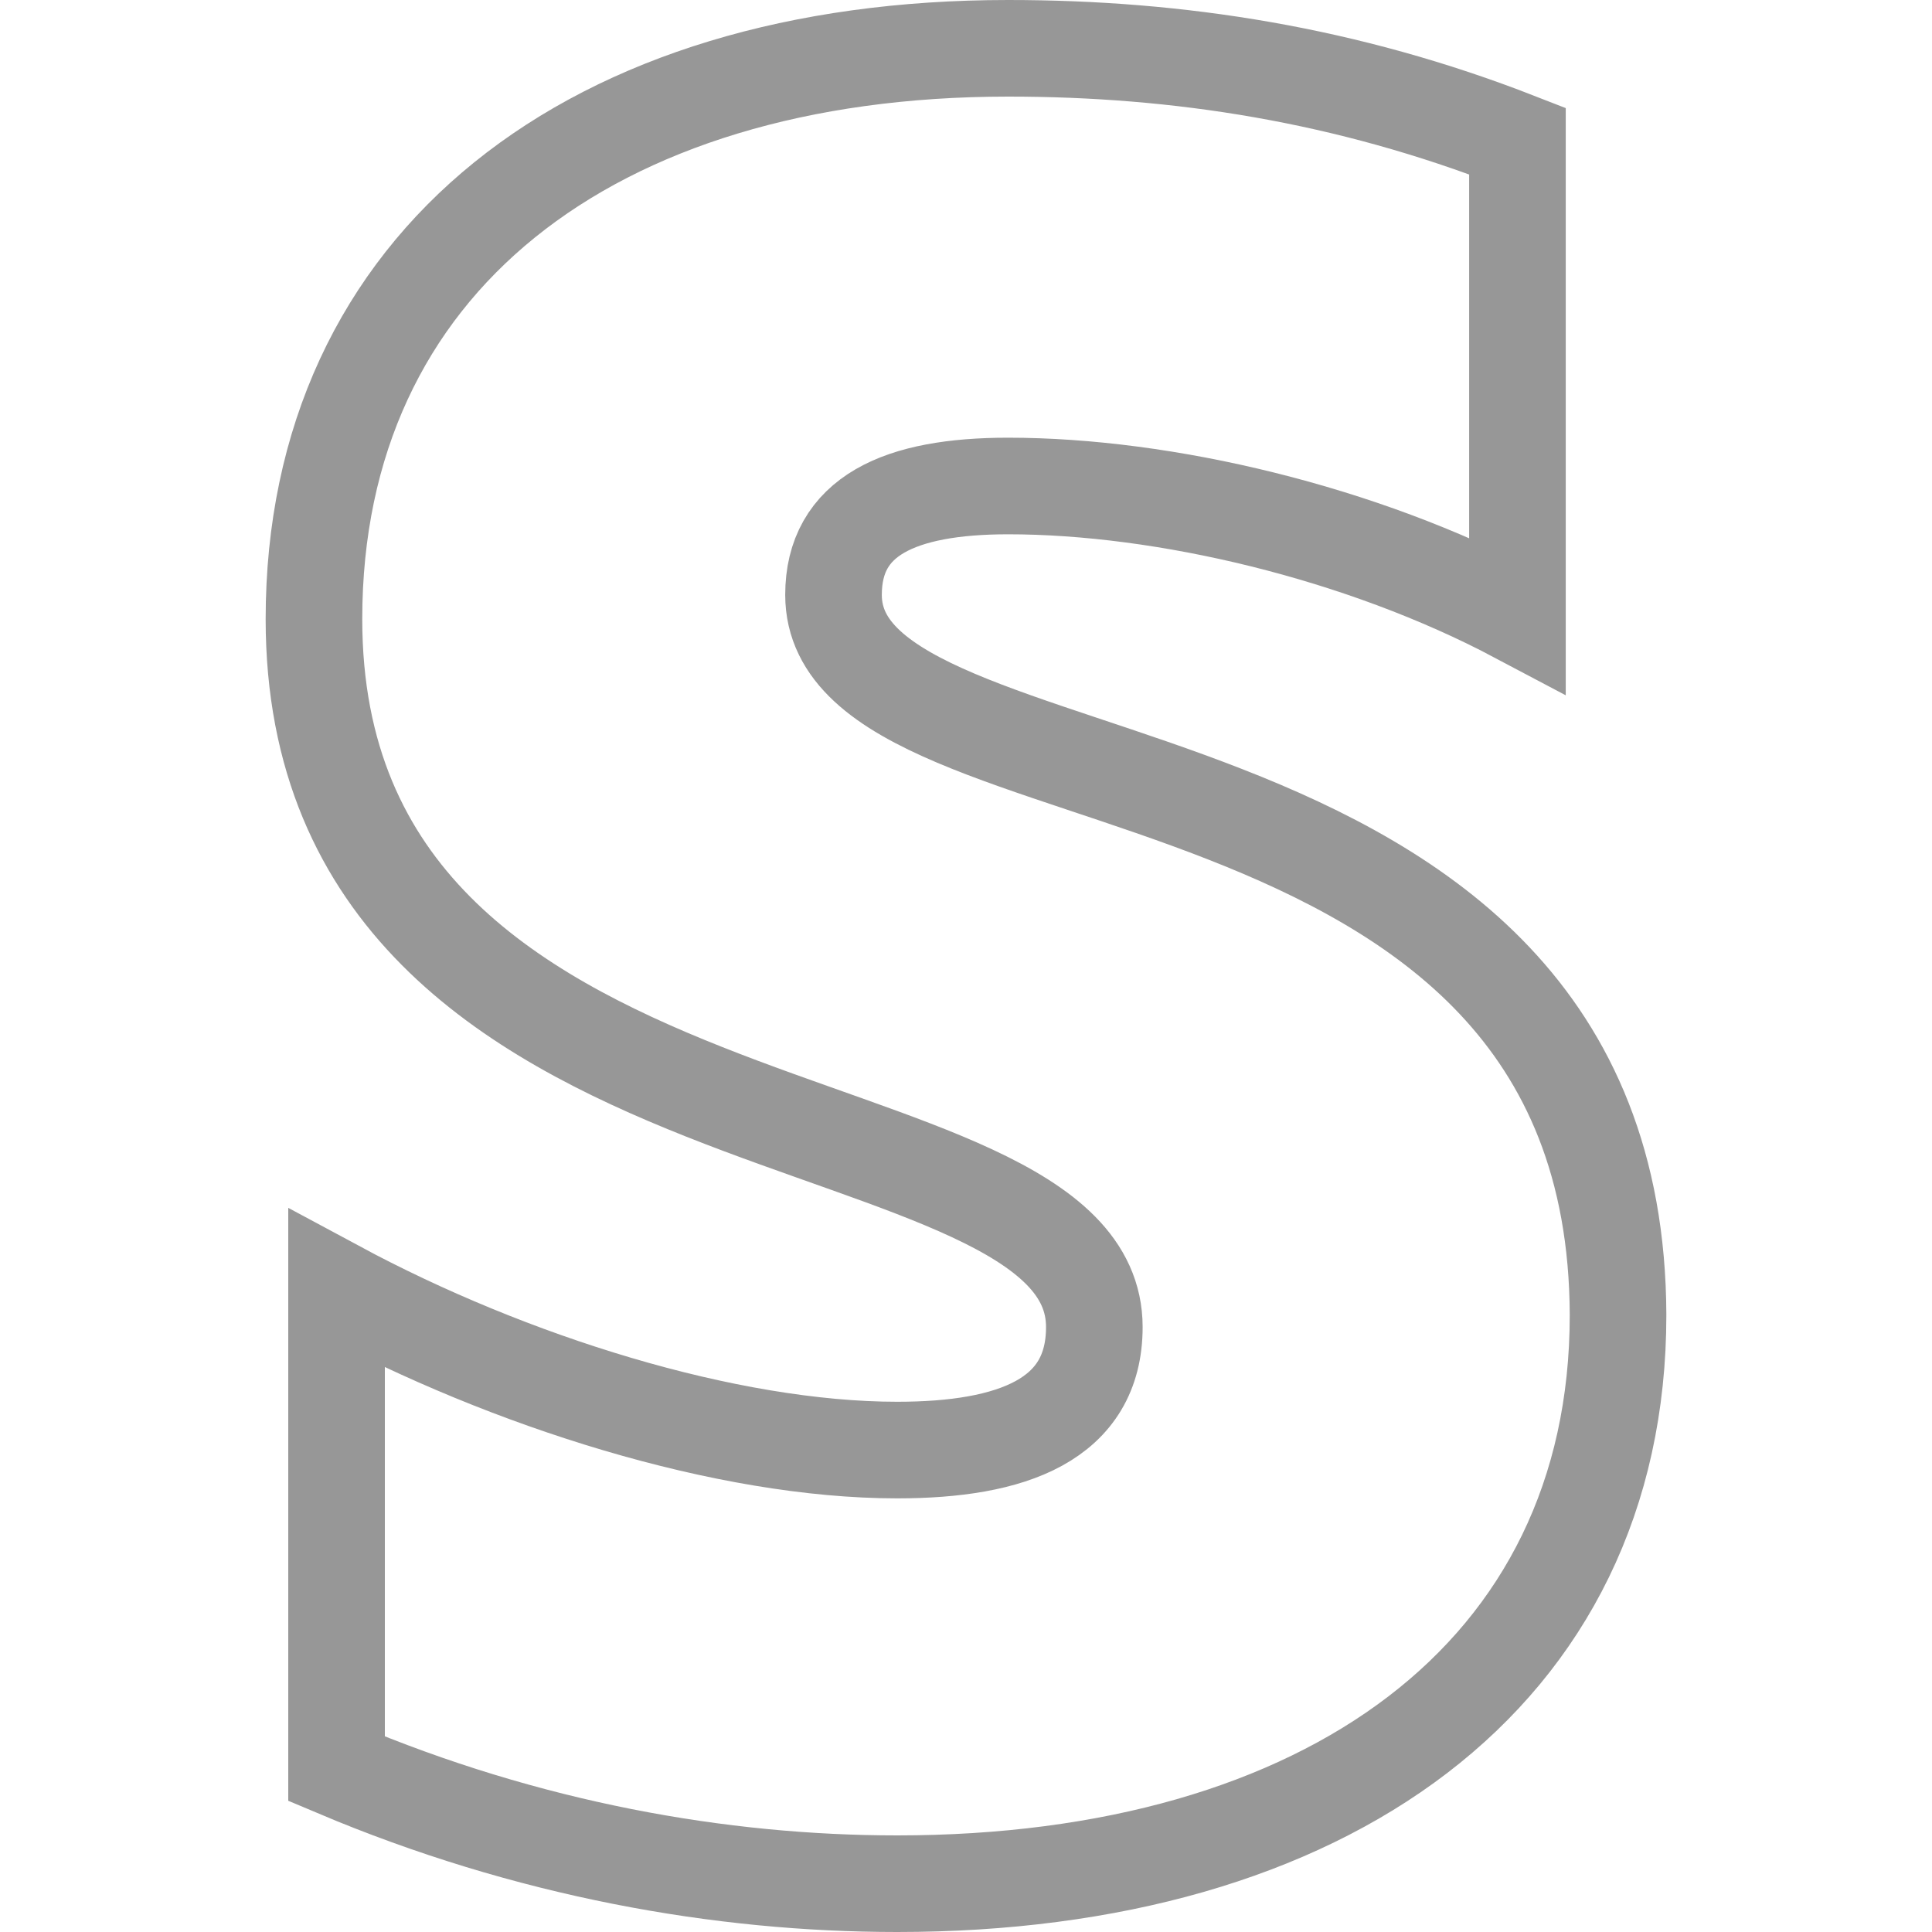
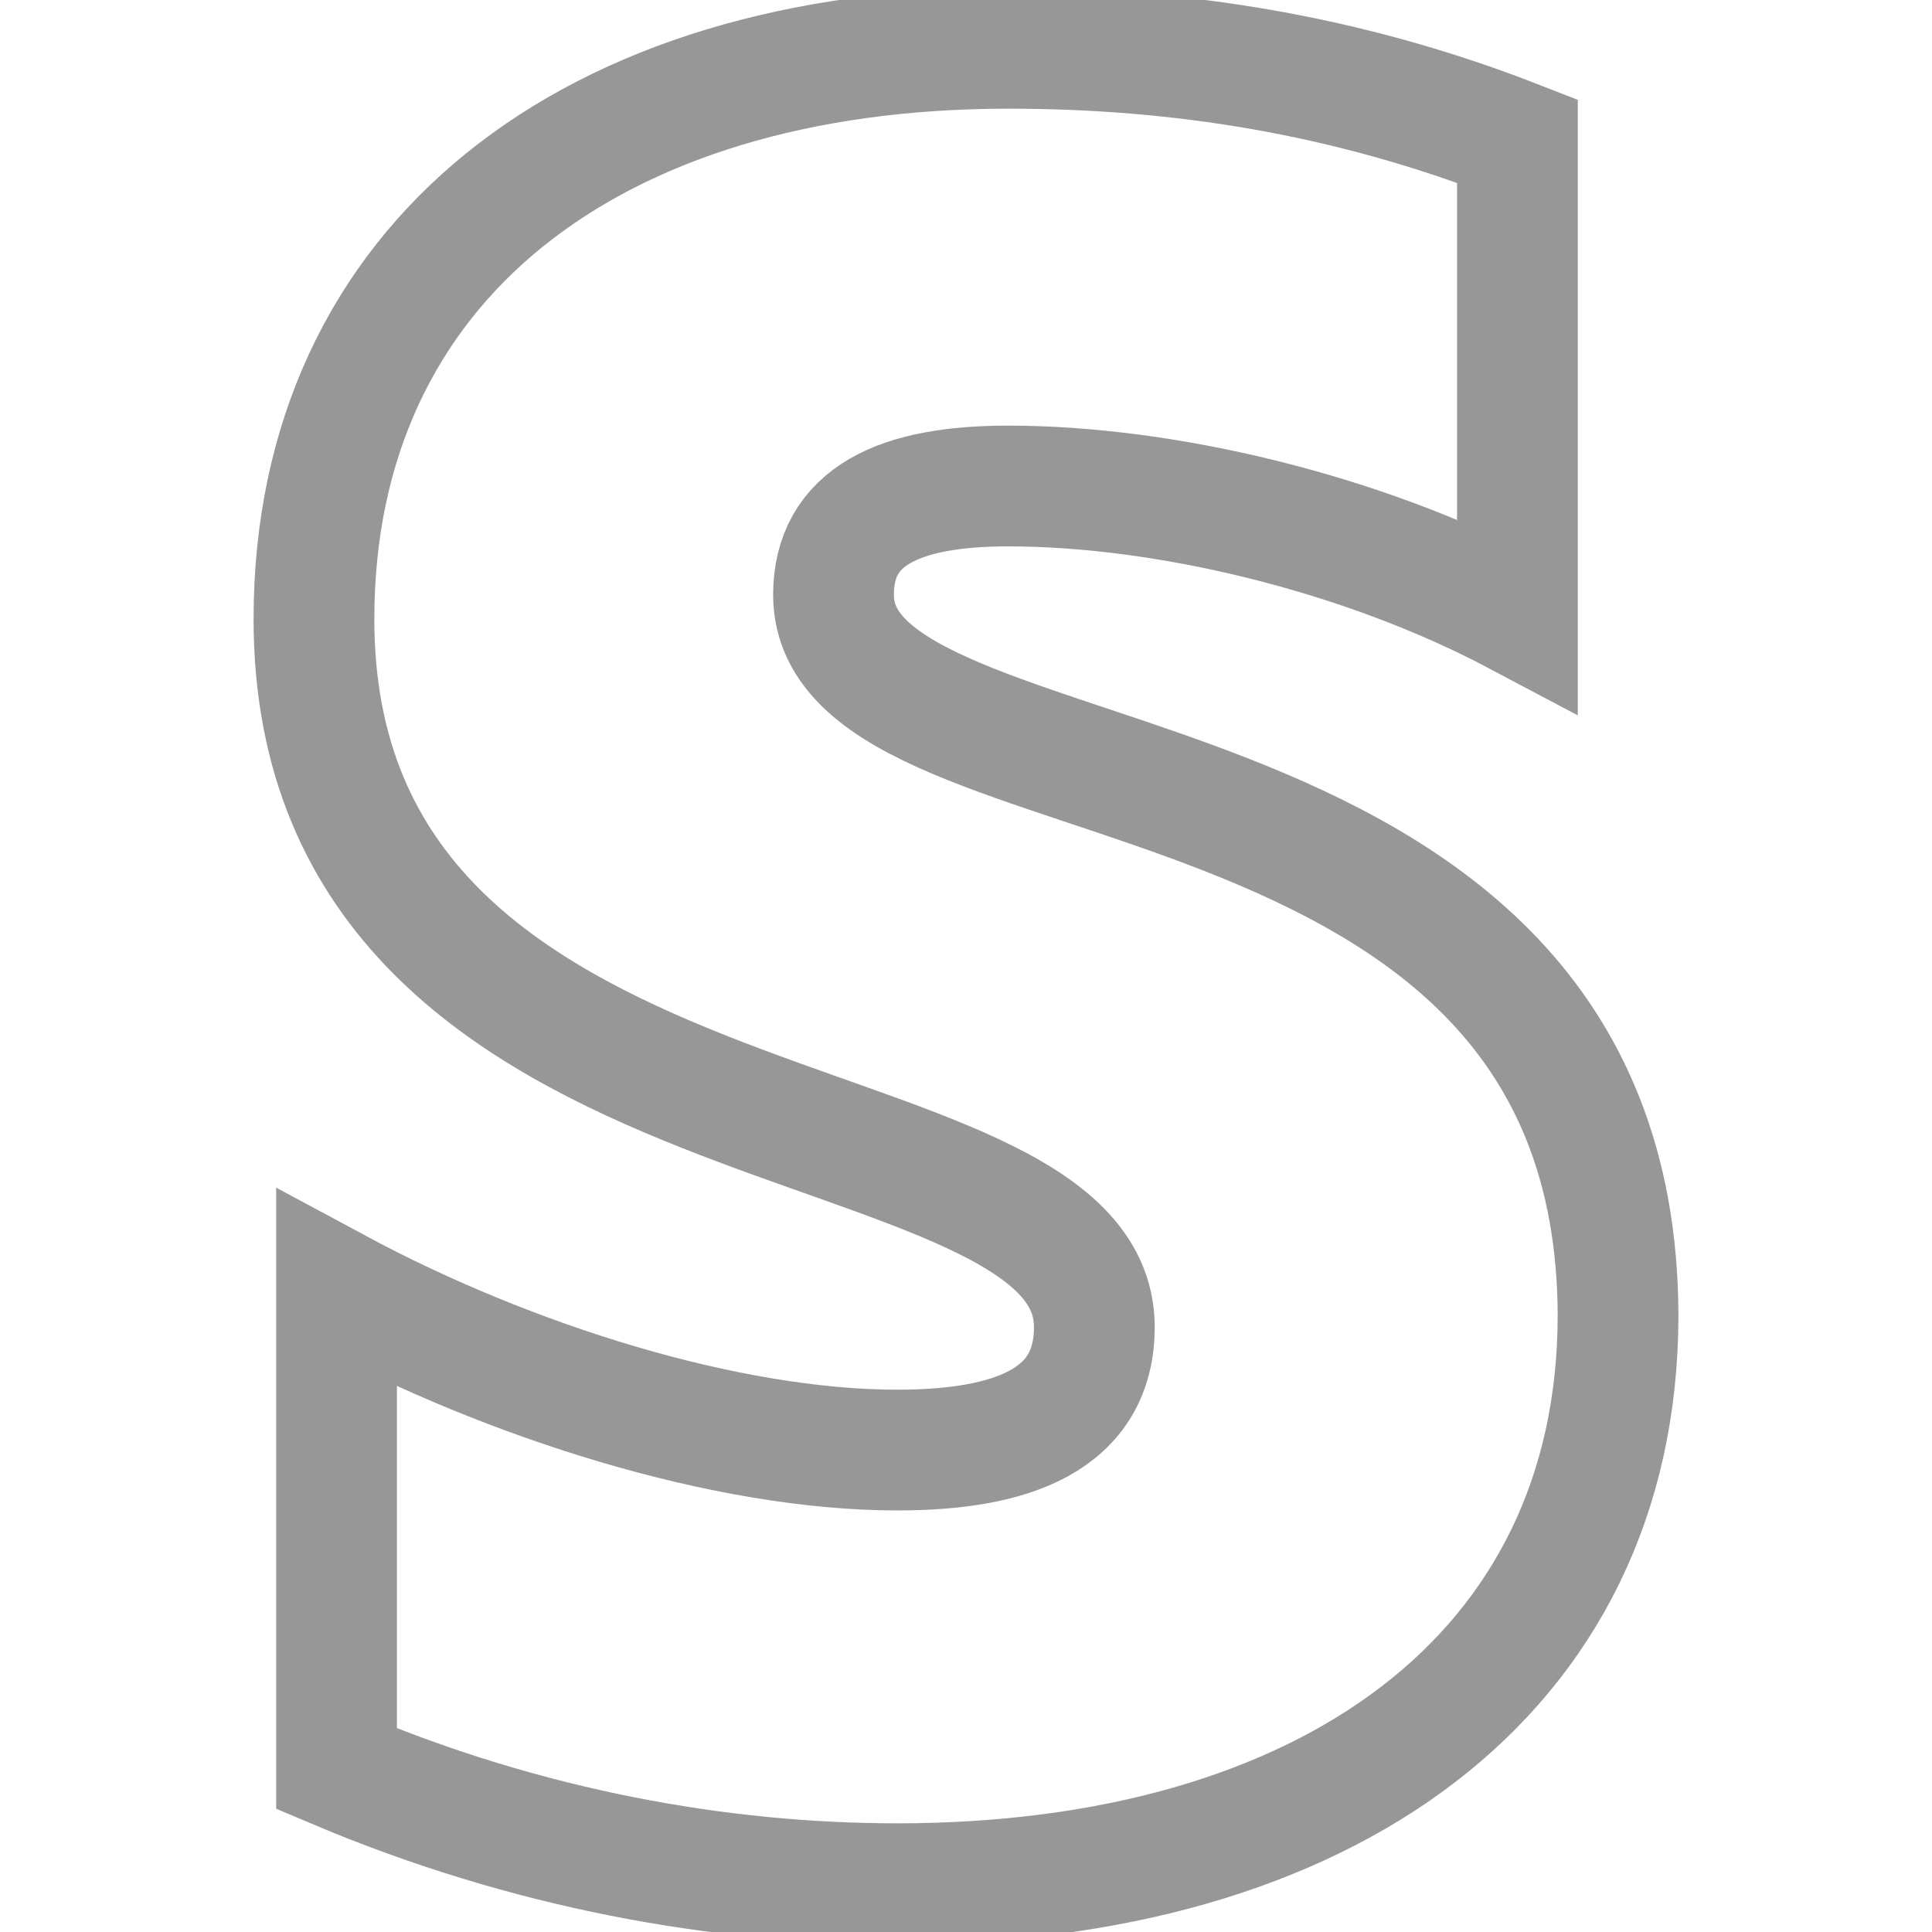
<svg xmlns="http://www.w3.org/2000/svg" width="46px" height="46px" viewBox="0 0 29 40" version="1.1">
-   <g id="Page-1" stroke="none" stroke-width="2" fill="none" fill-rule="evenodd">
+   <g id="Page-1" stroke="none" stroke-width="2.5" fill="none" fill-rule="evenodd">
    <g id="icon" transform="translate(-9, -4)" stroke="#979797">
      <path d="M20.757,16.316 C20.757,14.688 22.118,14.062 24.372,14.062 C27.603,14.062 31.685,15.022 34.917,16.734 L34.917,6.921 C31.387,5.543 27.901,5 24.372,5 C15.74,5 10,9.426 10,16.818 C10,28.343 26.157,26.505 26.157,31.475 C26.157,33.396 24.457,34.022 22.076,34.022 C18.546,34.022 14.039,32.602 10.468,30.681 L10.468,40.62 C14.422,42.29 18.419,43 22.076,43 C30.92,43 37,38.699 37,31.224 C36.957,18.78 20.757,20.993 20.757,16.316 Z" id="logo" />
    </g>
  </g>
</svg>
